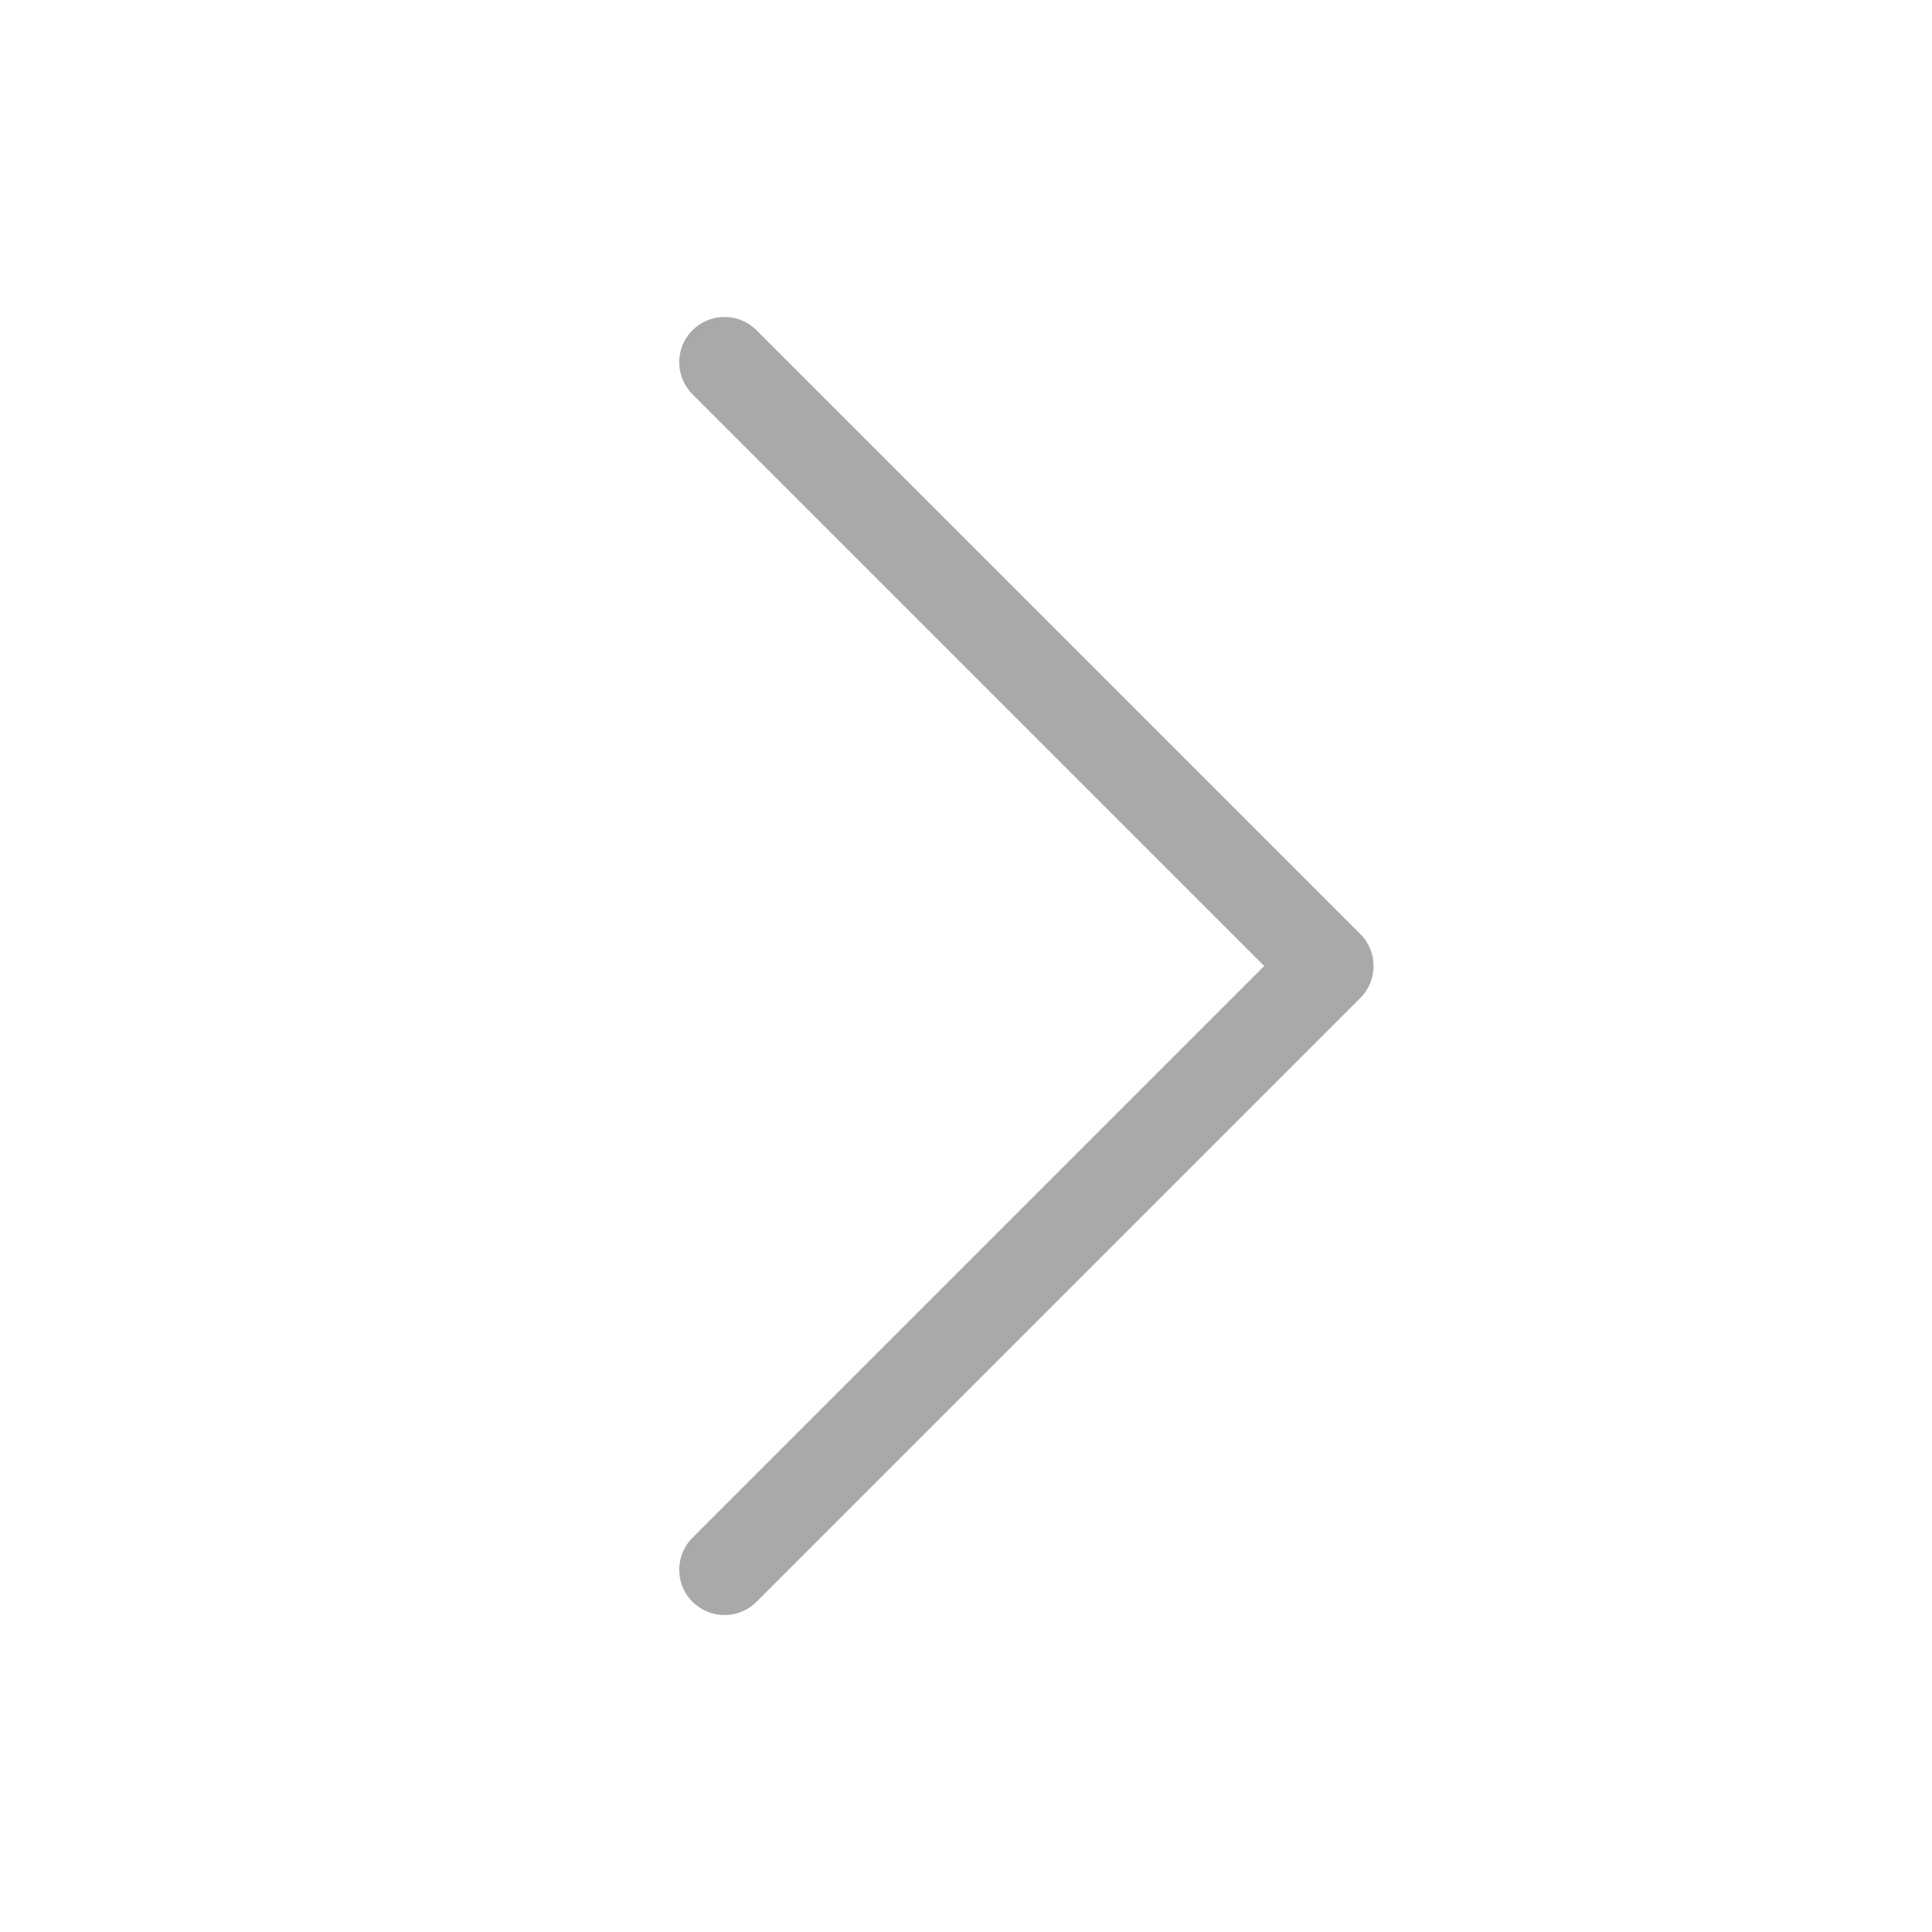
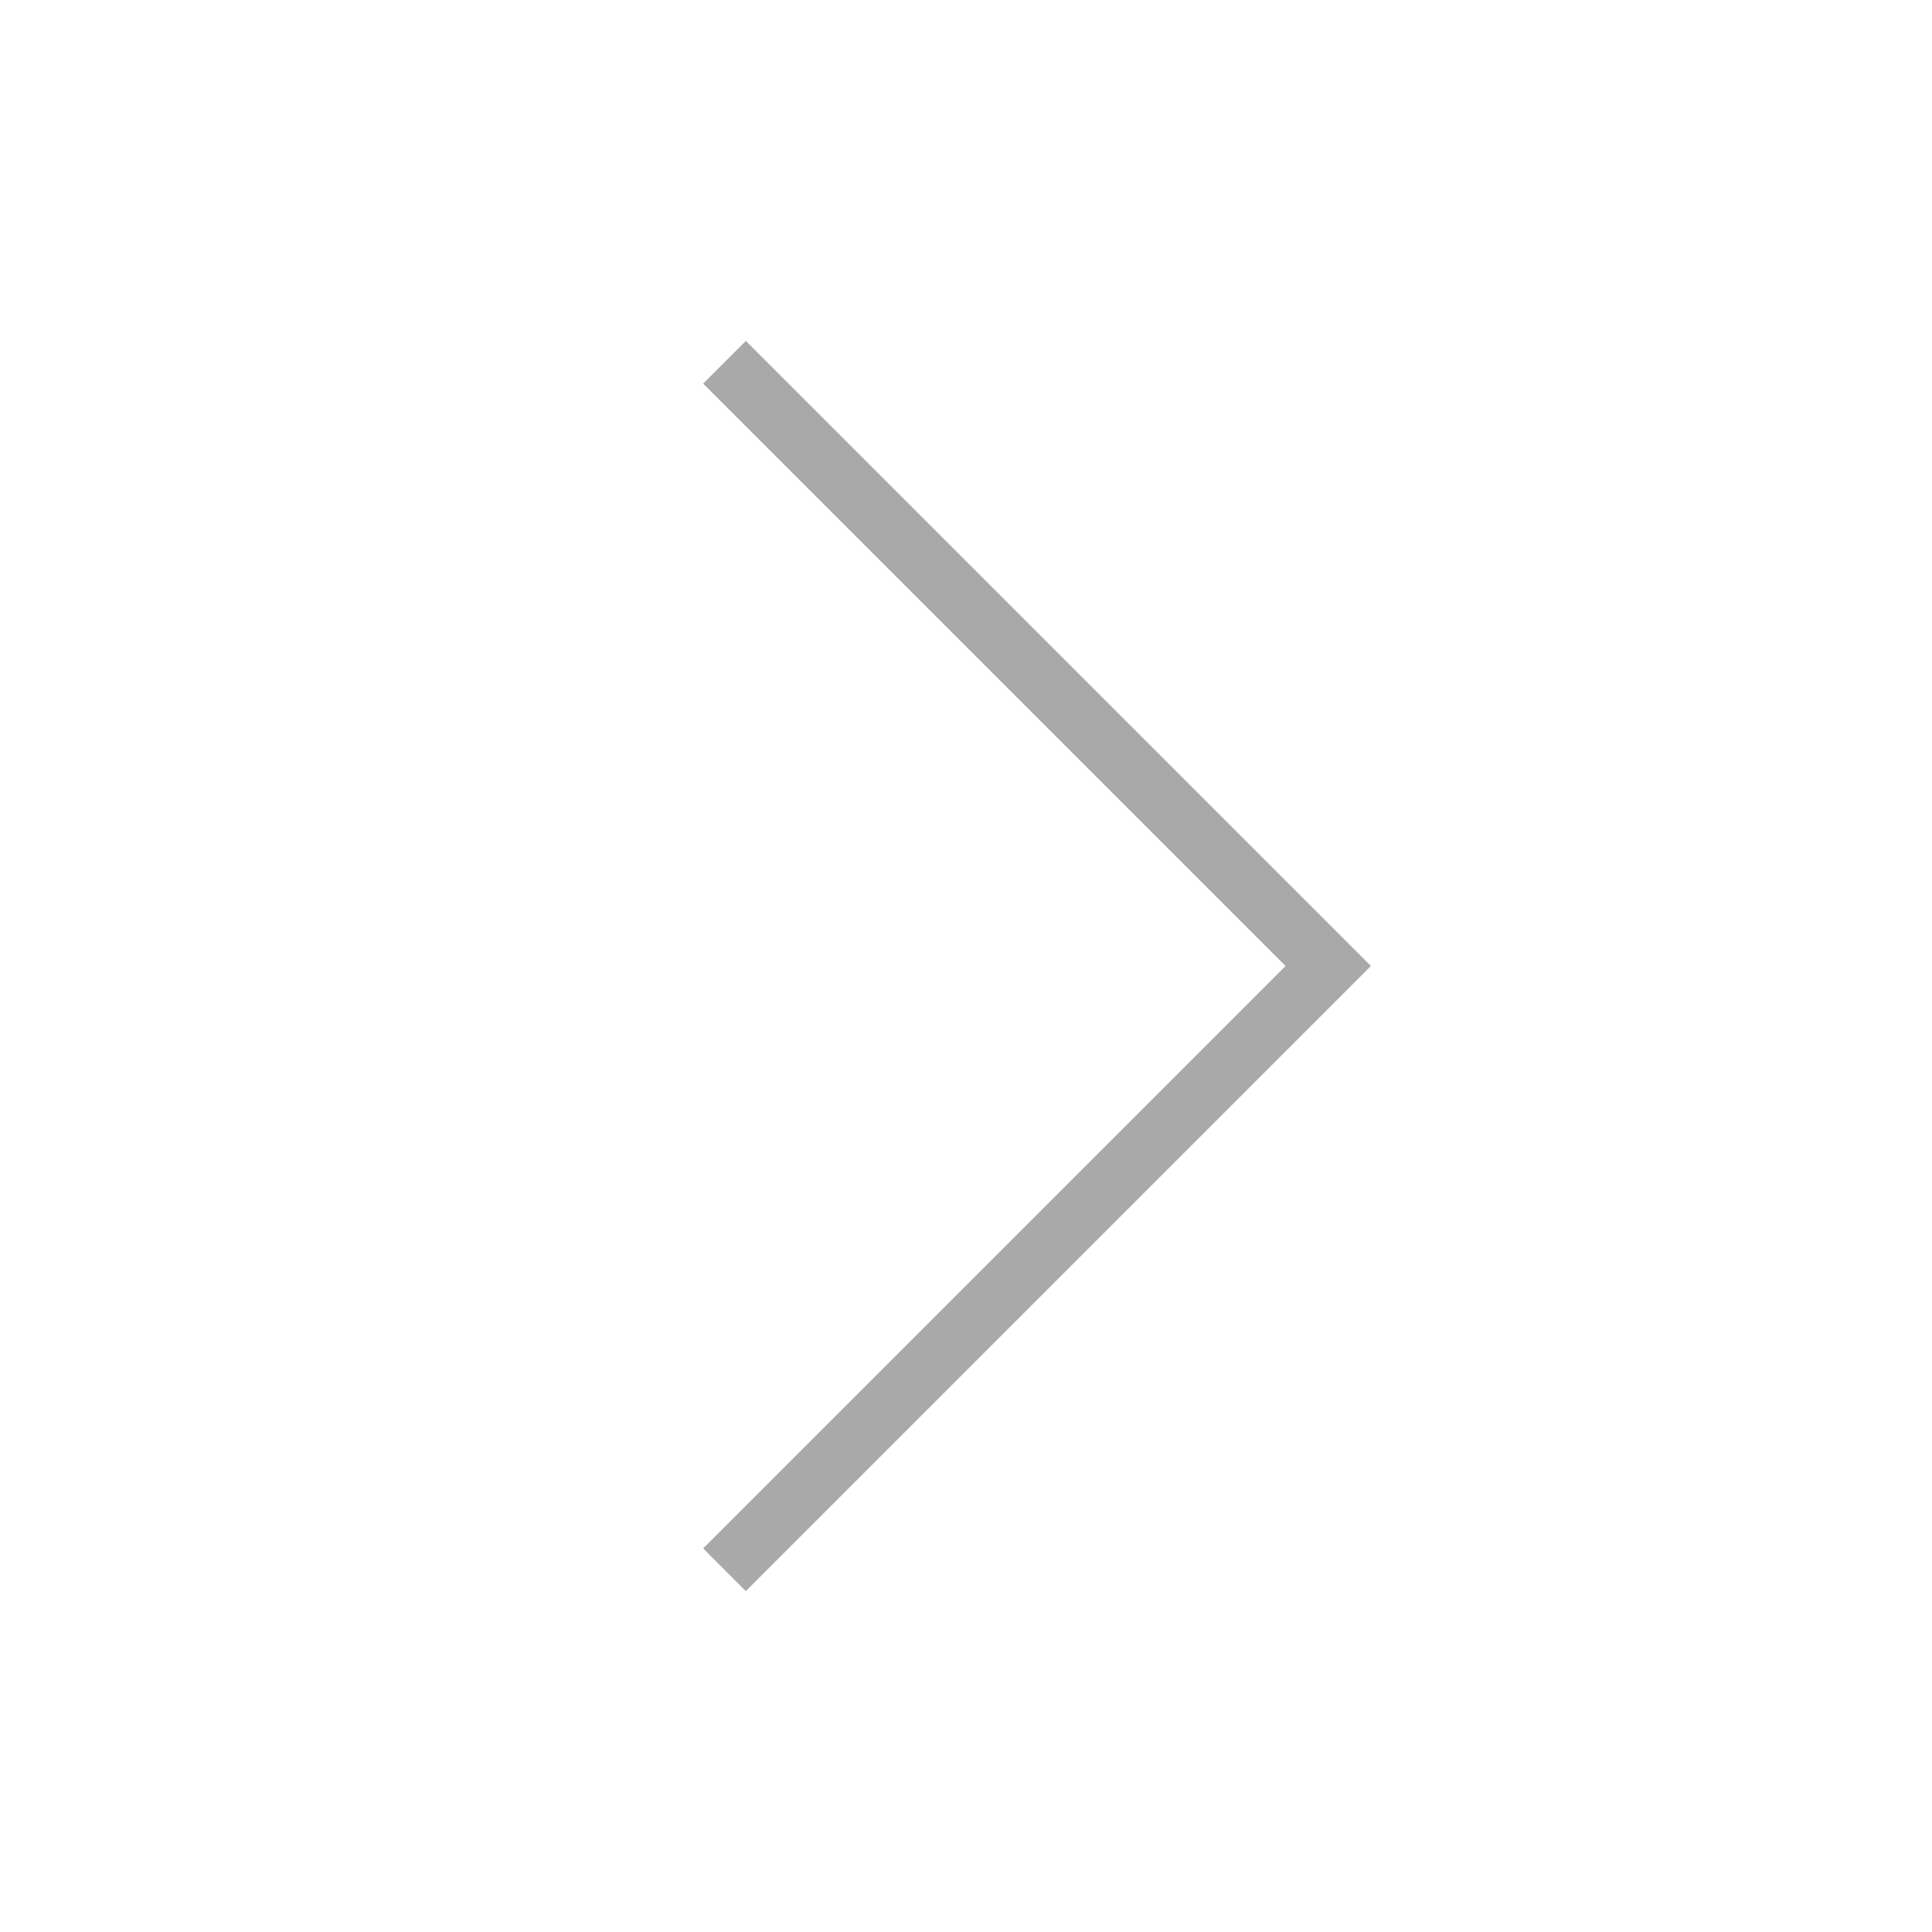
<svg xmlns="http://www.w3.org/2000/svg" width="32" height="32" viewBox="0 0 32 32" fill="none">
  <g opacity="0.4">
-     <path d="M12 6L22 16L12 26" stroke="#282828" stroke-width="1.5" stroke-linecap="round" stroke-linejoin="round" />
+     <path d="M12 6L22 16L12 26" stroke="#282828" strokeWidth="1.5" strokeLinecap="round" strokeLinejoin="round" />
  </g>
</svg>
